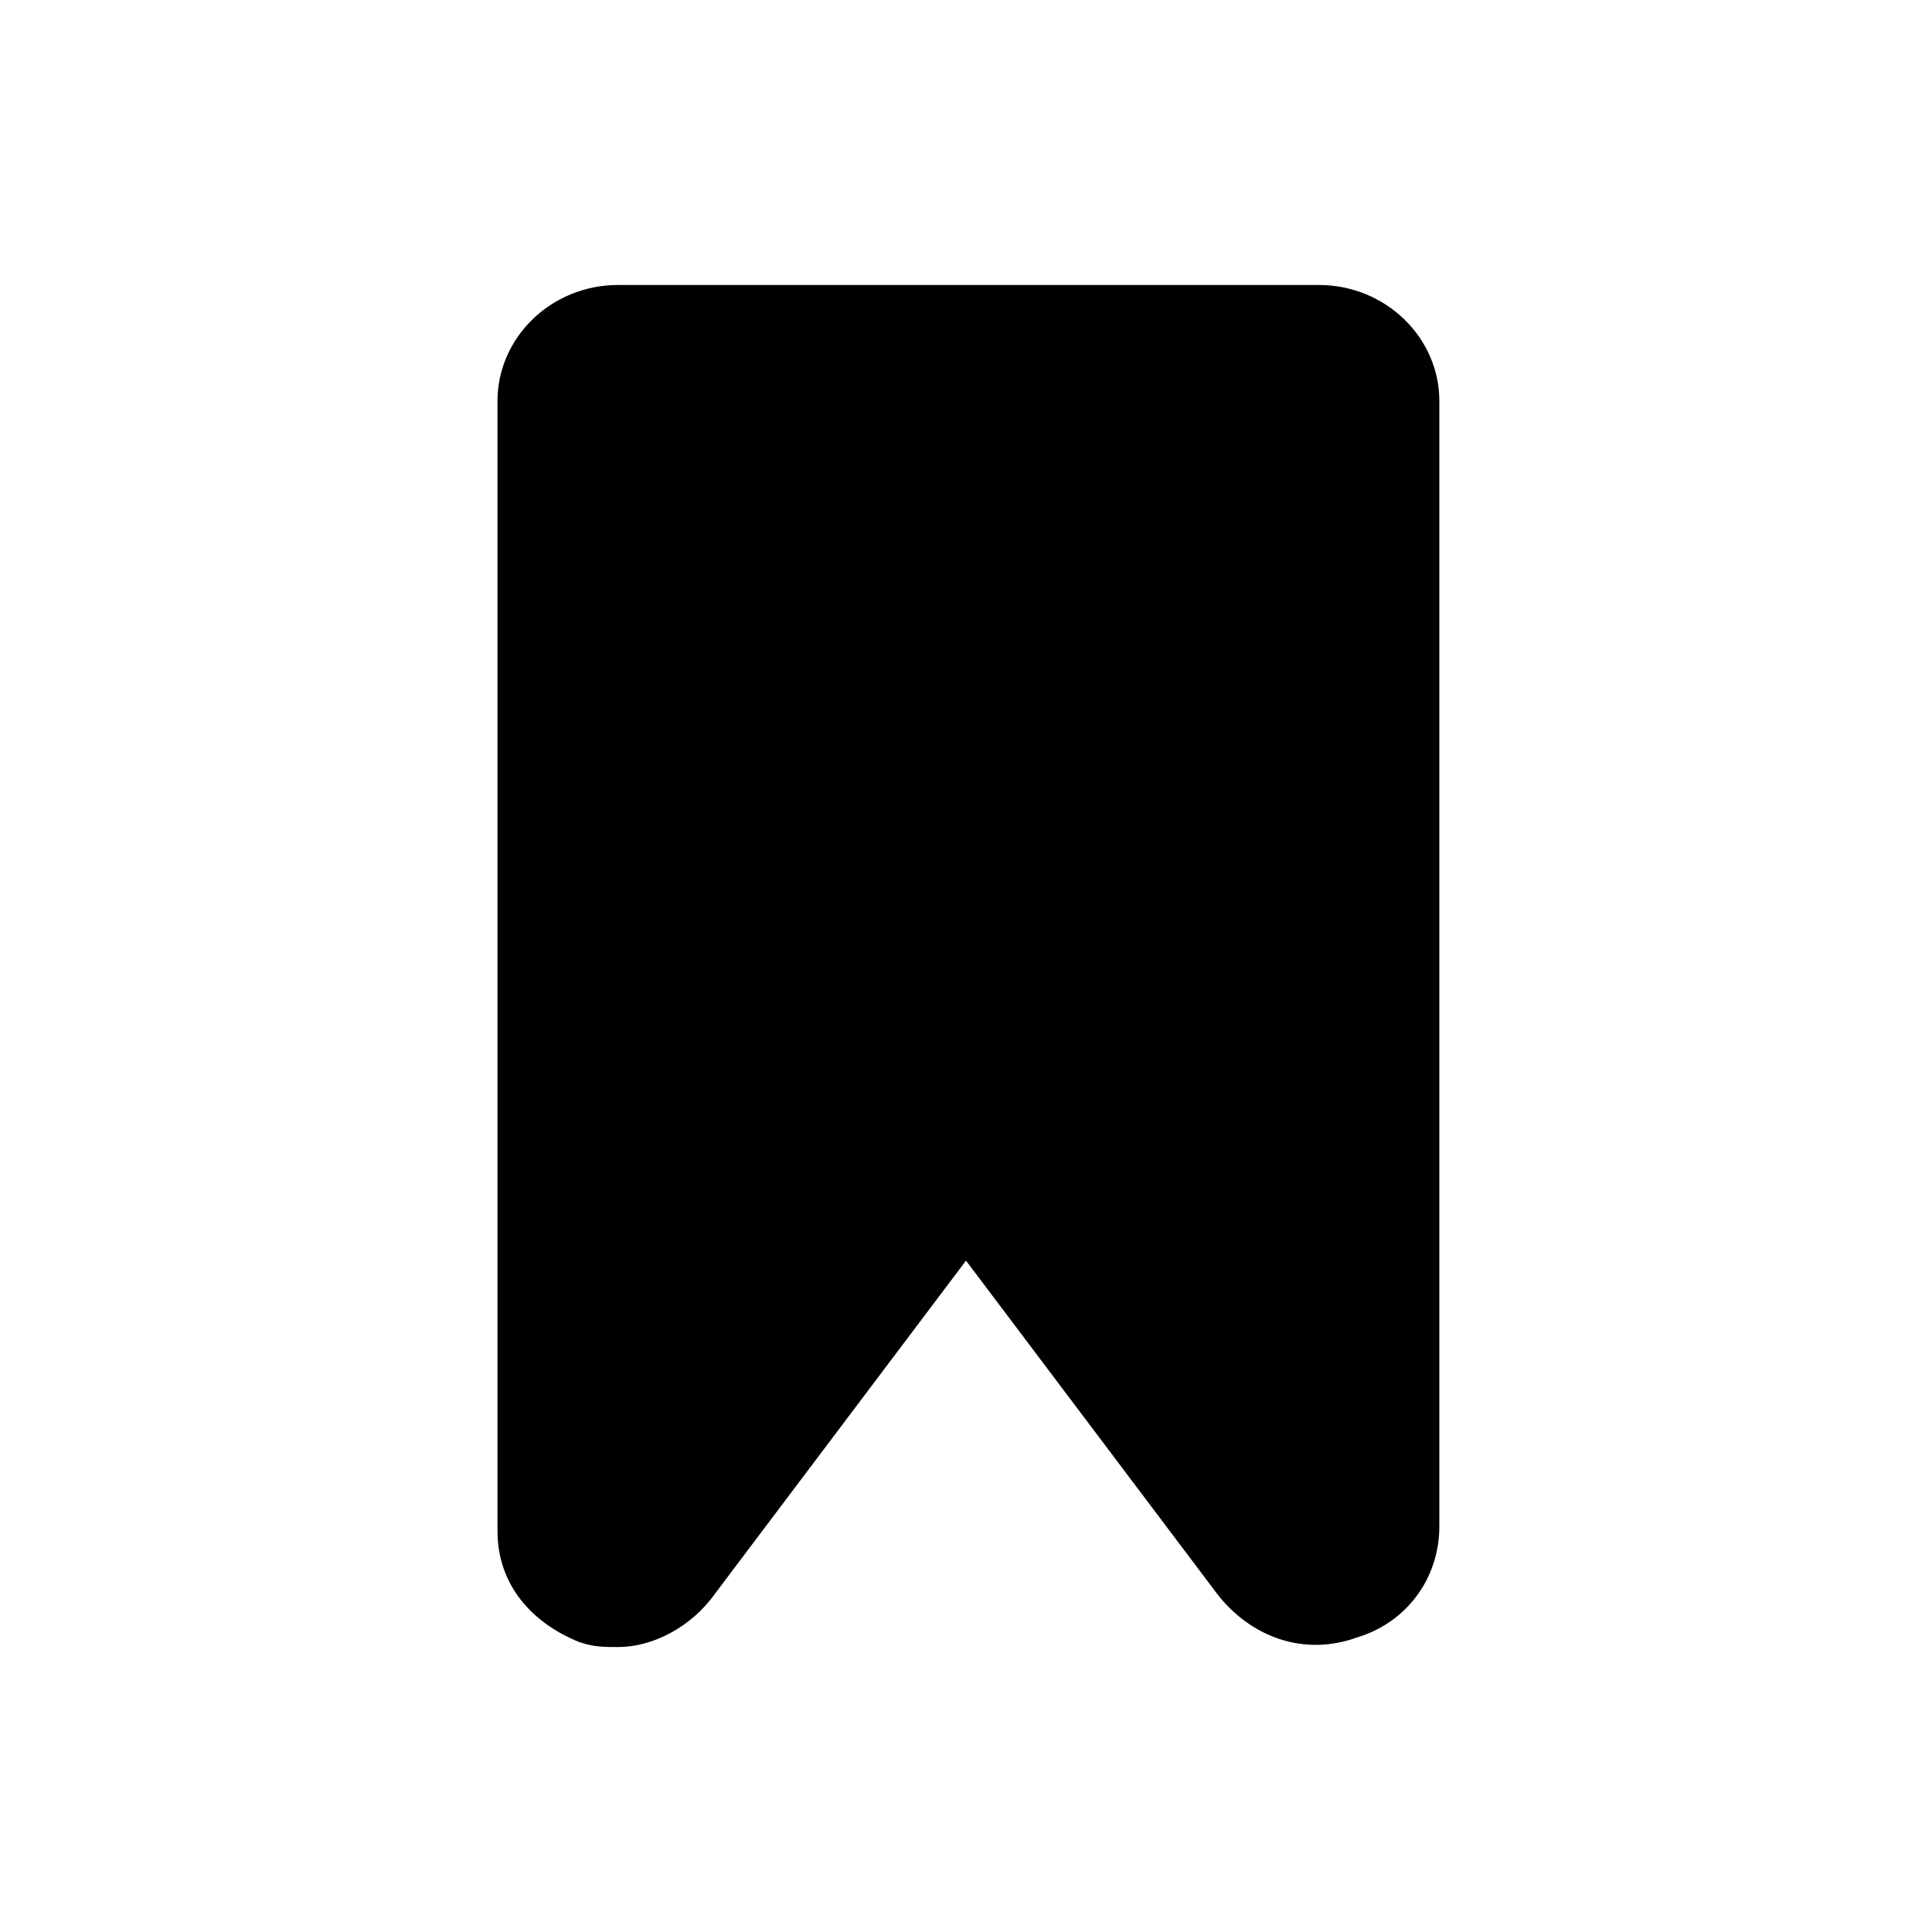
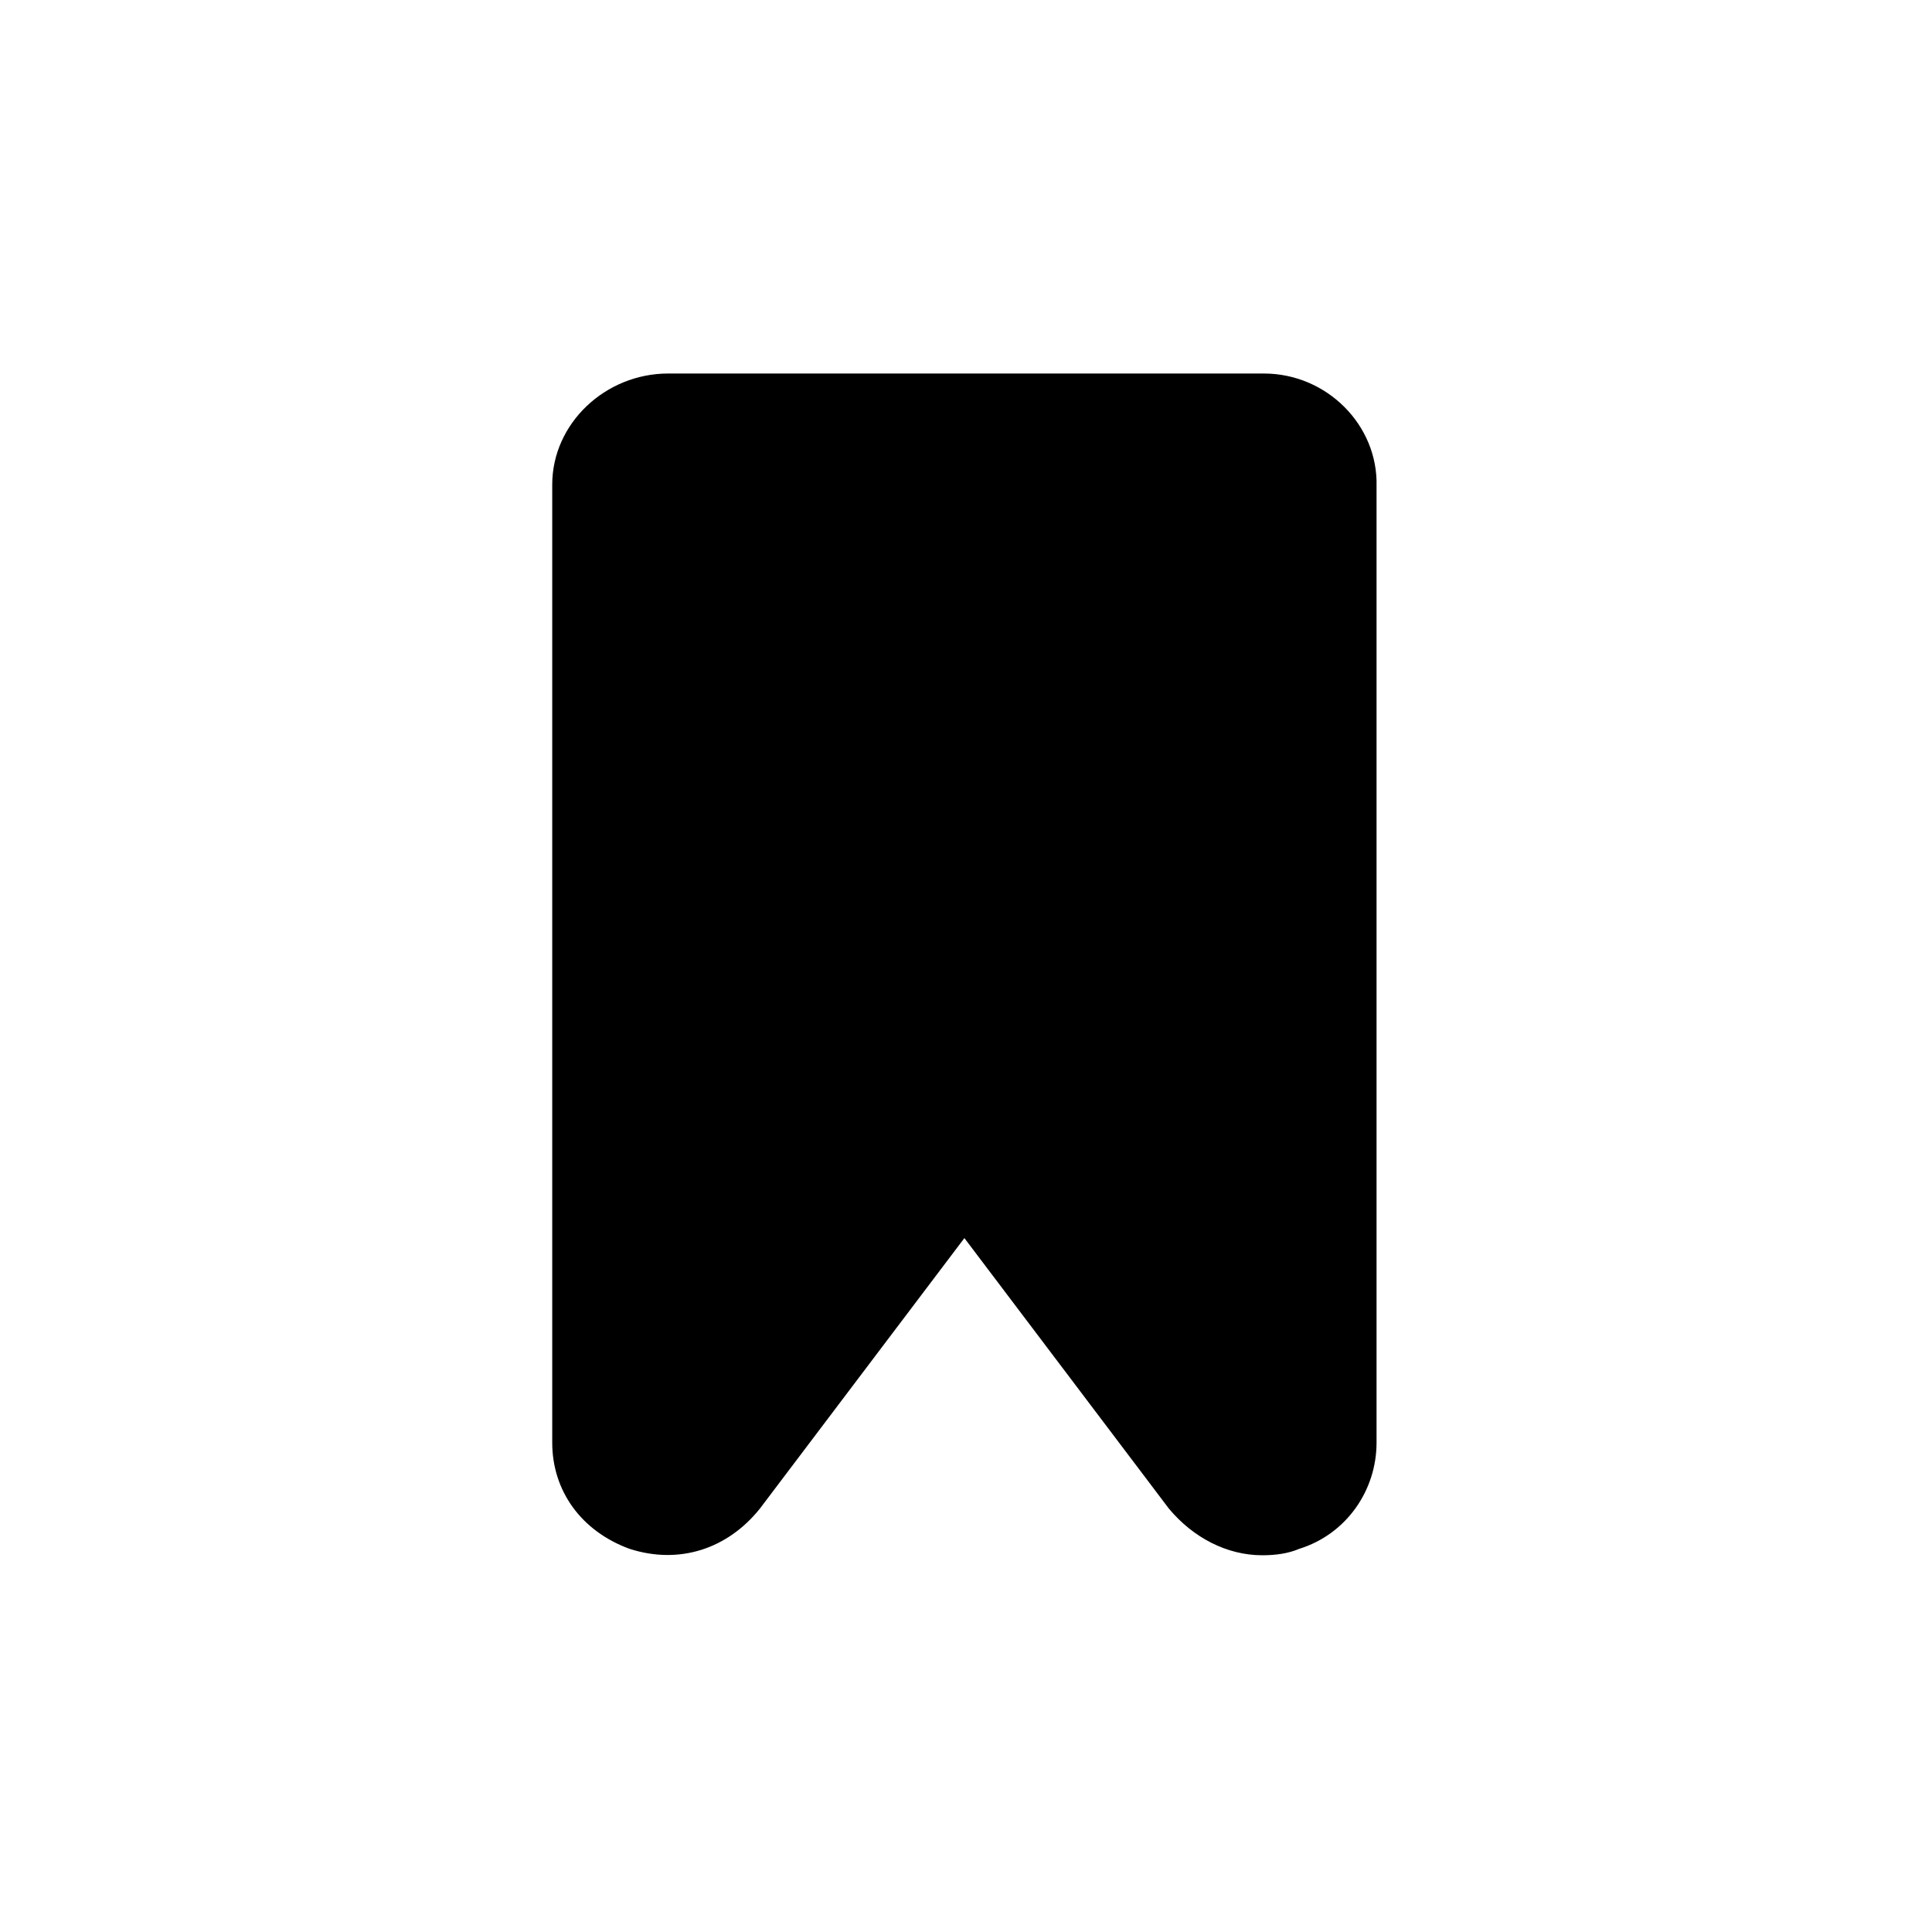
- <svg xmlns="http://www.w3.org/2000/svg" version="1.1" id="Layer_1" x="0px" y="0px" viewBox="0 0 40 40" style="enable-background:new 0 0 40 40;" xml:space="preserve">
-   <g id="BG">
- </g>
-   <path d="M27.3,5.9H12.8c-1.4,0-2.5,1.1-2.5,2.4v23.4c0,1.1,0.7,1.9,1.7,2.3c0.3,0.1,0.5,0.1,0.8,0.1c0.7,0,1.5-0.4,2-1.1l5.2-6.9  l5.2,6.9c0.7,0.9,1.8,1.3,2.9,0.9c1-0.3,1.7-1.2,1.7-2.3V8.3C29.8,7,28.7,5.9,27.3,5.9z" />
+ <svg xmlns="http://www.w3.org/2000/svg" version="1.1" id="bookmark-filled" x="0px" y="0px" viewBox="0 0 120 120" style="enable-background:new 0 0 120 120;" xml:space="preserve">
+   <style type="text/css">
+ 	.st0{fill:none;}
+ </style>
+   <rect id="BG" y="0" class="st0" width="120" height="120" />
+   <path d="M78.5,23.2h-37c-3.9,0-7.2,3.1-7.2,6.9v59.5c0,3,1.8,5.5,4.8,6.6c0,0,0,0,0,0c3.1,1,6.1,0,8.1-2.5l12.7-16.8l12.7,16.8  c1.5,1.8,3.6,2.9,5.8,2.9c0.8,0,1.6-0.1,2.3-0.4c2.9-0.9,4.8-3.6,4.8-6.6V30.2C85.6,26.4,82.4,23.2,78.5,23.2z" />
</svg>
